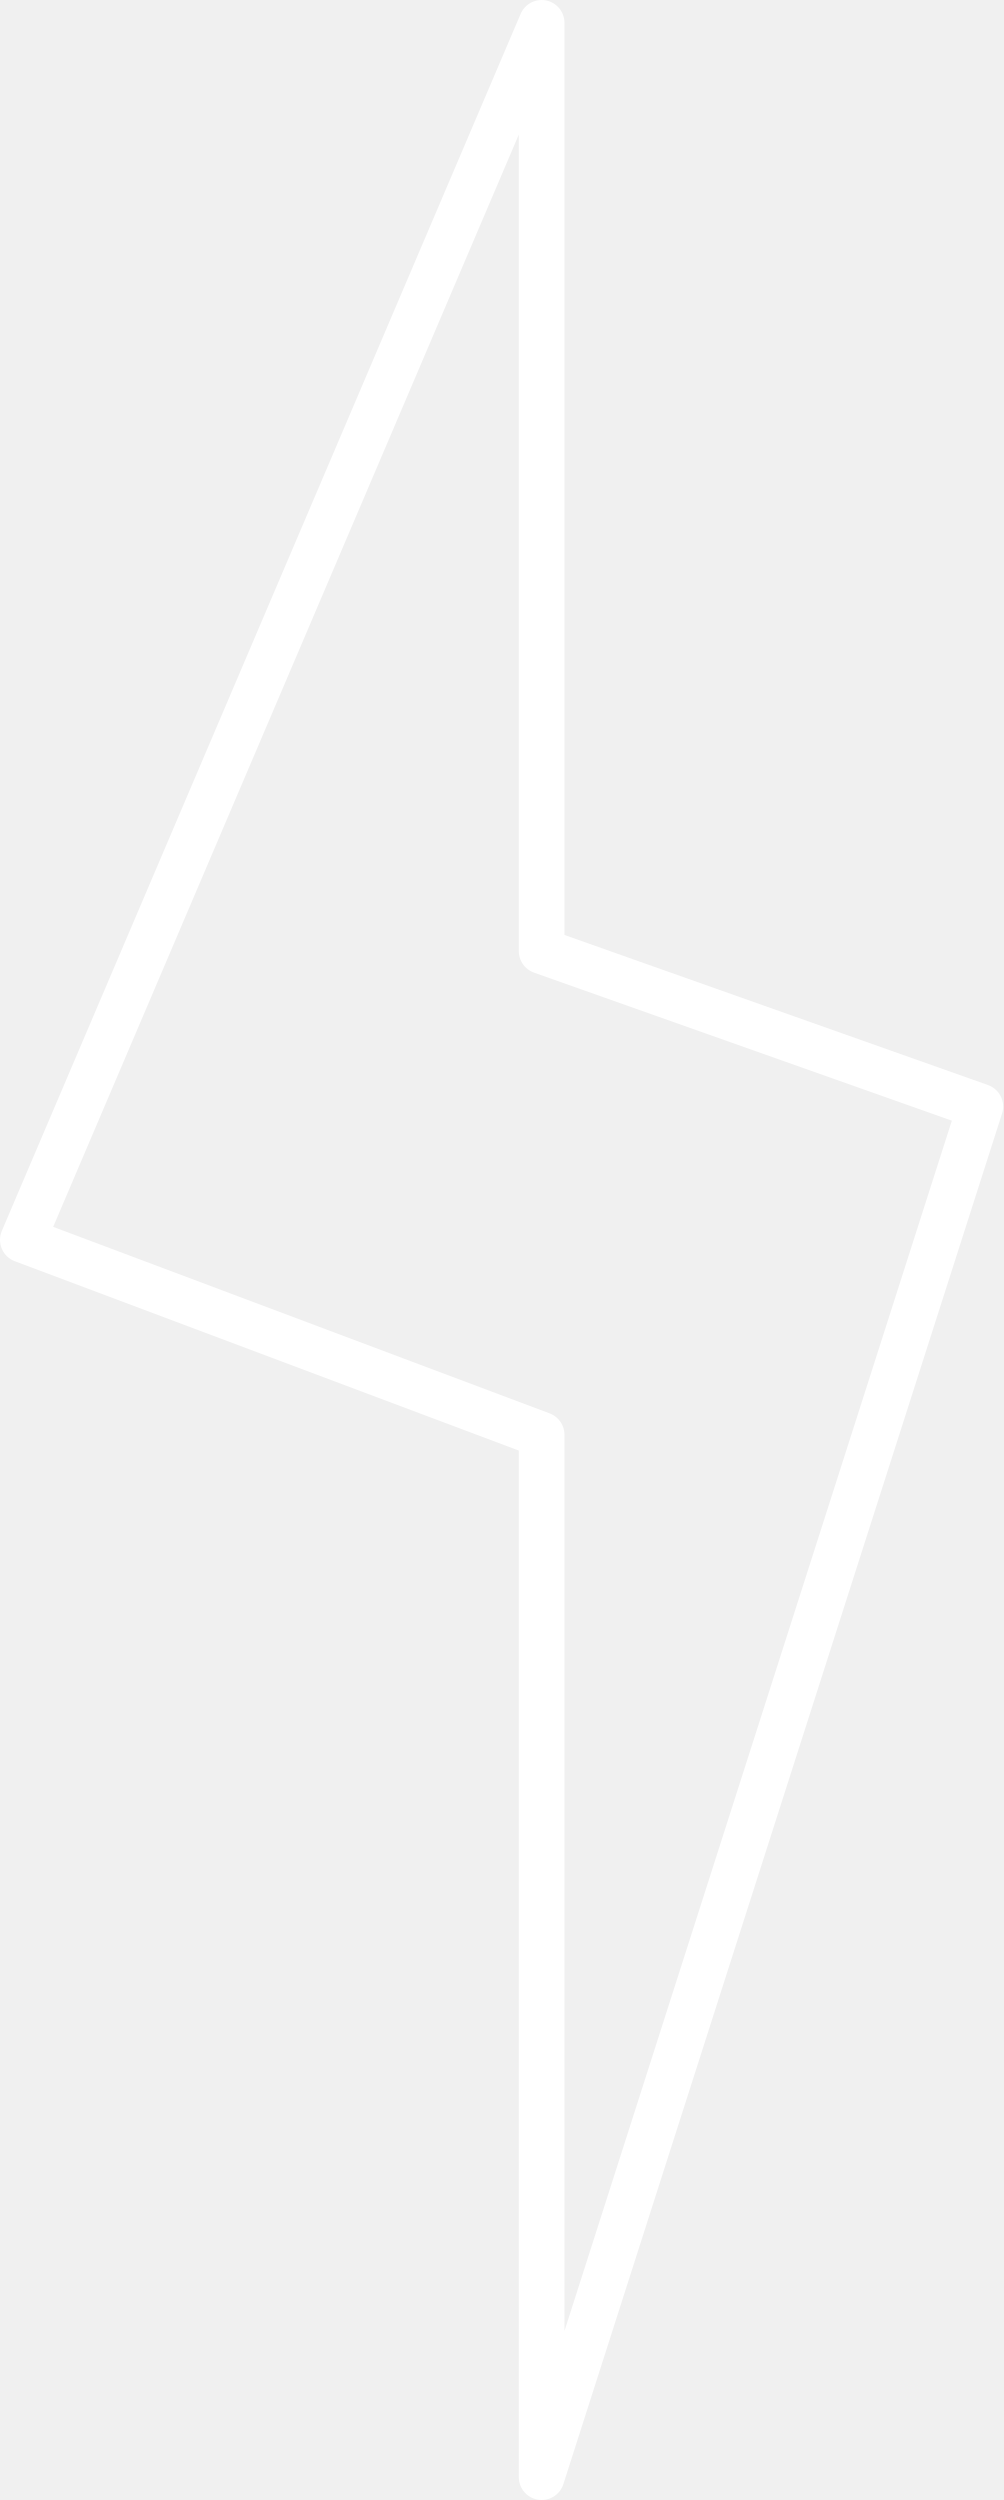
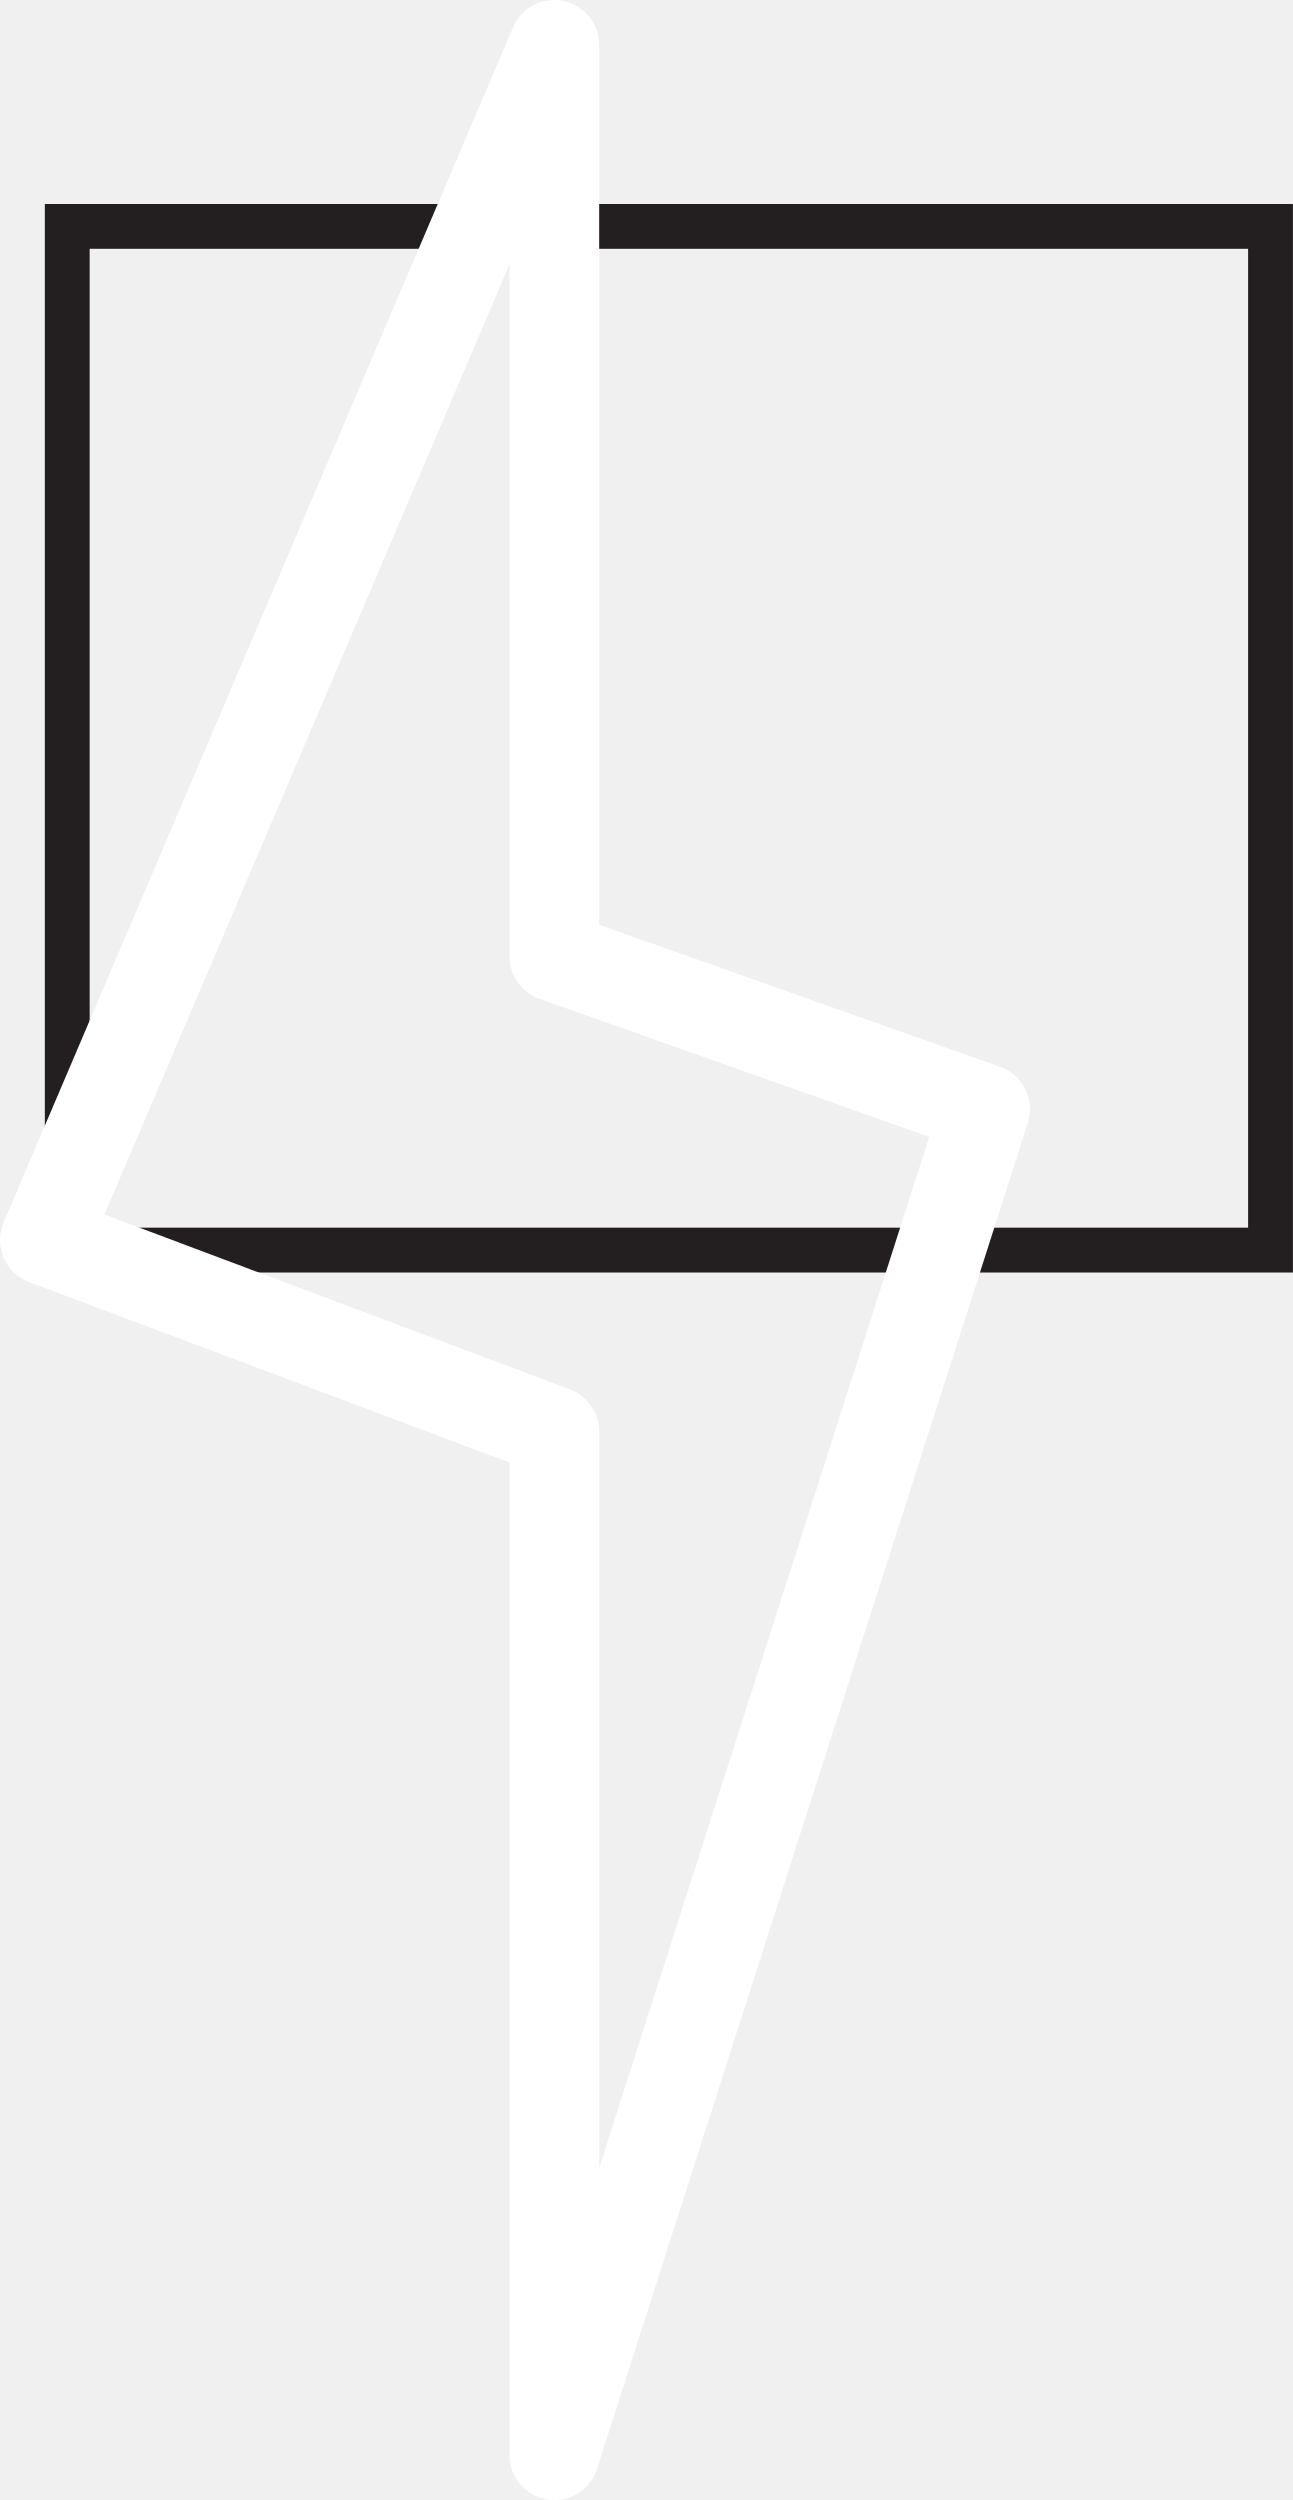
- <svg xmlns="http://www.w3.org/2000/svg" viewBox="0 0 43.95 109.53">
+ <svg xmlns="http://www.w3.org/2000/svg" viewBox="0 0 57.67 111.53">
  <defs>
-     <style>.cls-1{fill:none;stroke:#fff;stroke-linecap:round;stroke-linejoin:round;stroke-width:2px;}</style>
+     <style>.cls-1,.cls-2{fill:none;stroke-linecap:round;}.cls-1{stroke:#231f20;stroke-miterlimit:10;stroke-width:2px;}.cls-2{stroke:#fff;stroke-linejoin:round;stroke-width:4px;}</style>
  </defs>
  <g id="Layer_2" data-name="Layer 2">
    <g id="Layer_1-2" data-name="Layer 1">
-       <polygon class="cls-1" points="23.73 1 1 54.32 23.73 62.86 23.73 108.53 42.95 48.48 23.73 41.67 23.73 1" />
+       <rect class="cls-1" x="3" y="10.1" width="53.68" height="45.67" />
+       <polygon class="cls-2" points="24.73 2 2 55.32 24.73 63.86 24.73 109.53 43.95 49.48 24.73 42.67 24.73 2" />
    </g>
  </g>
</svg>
